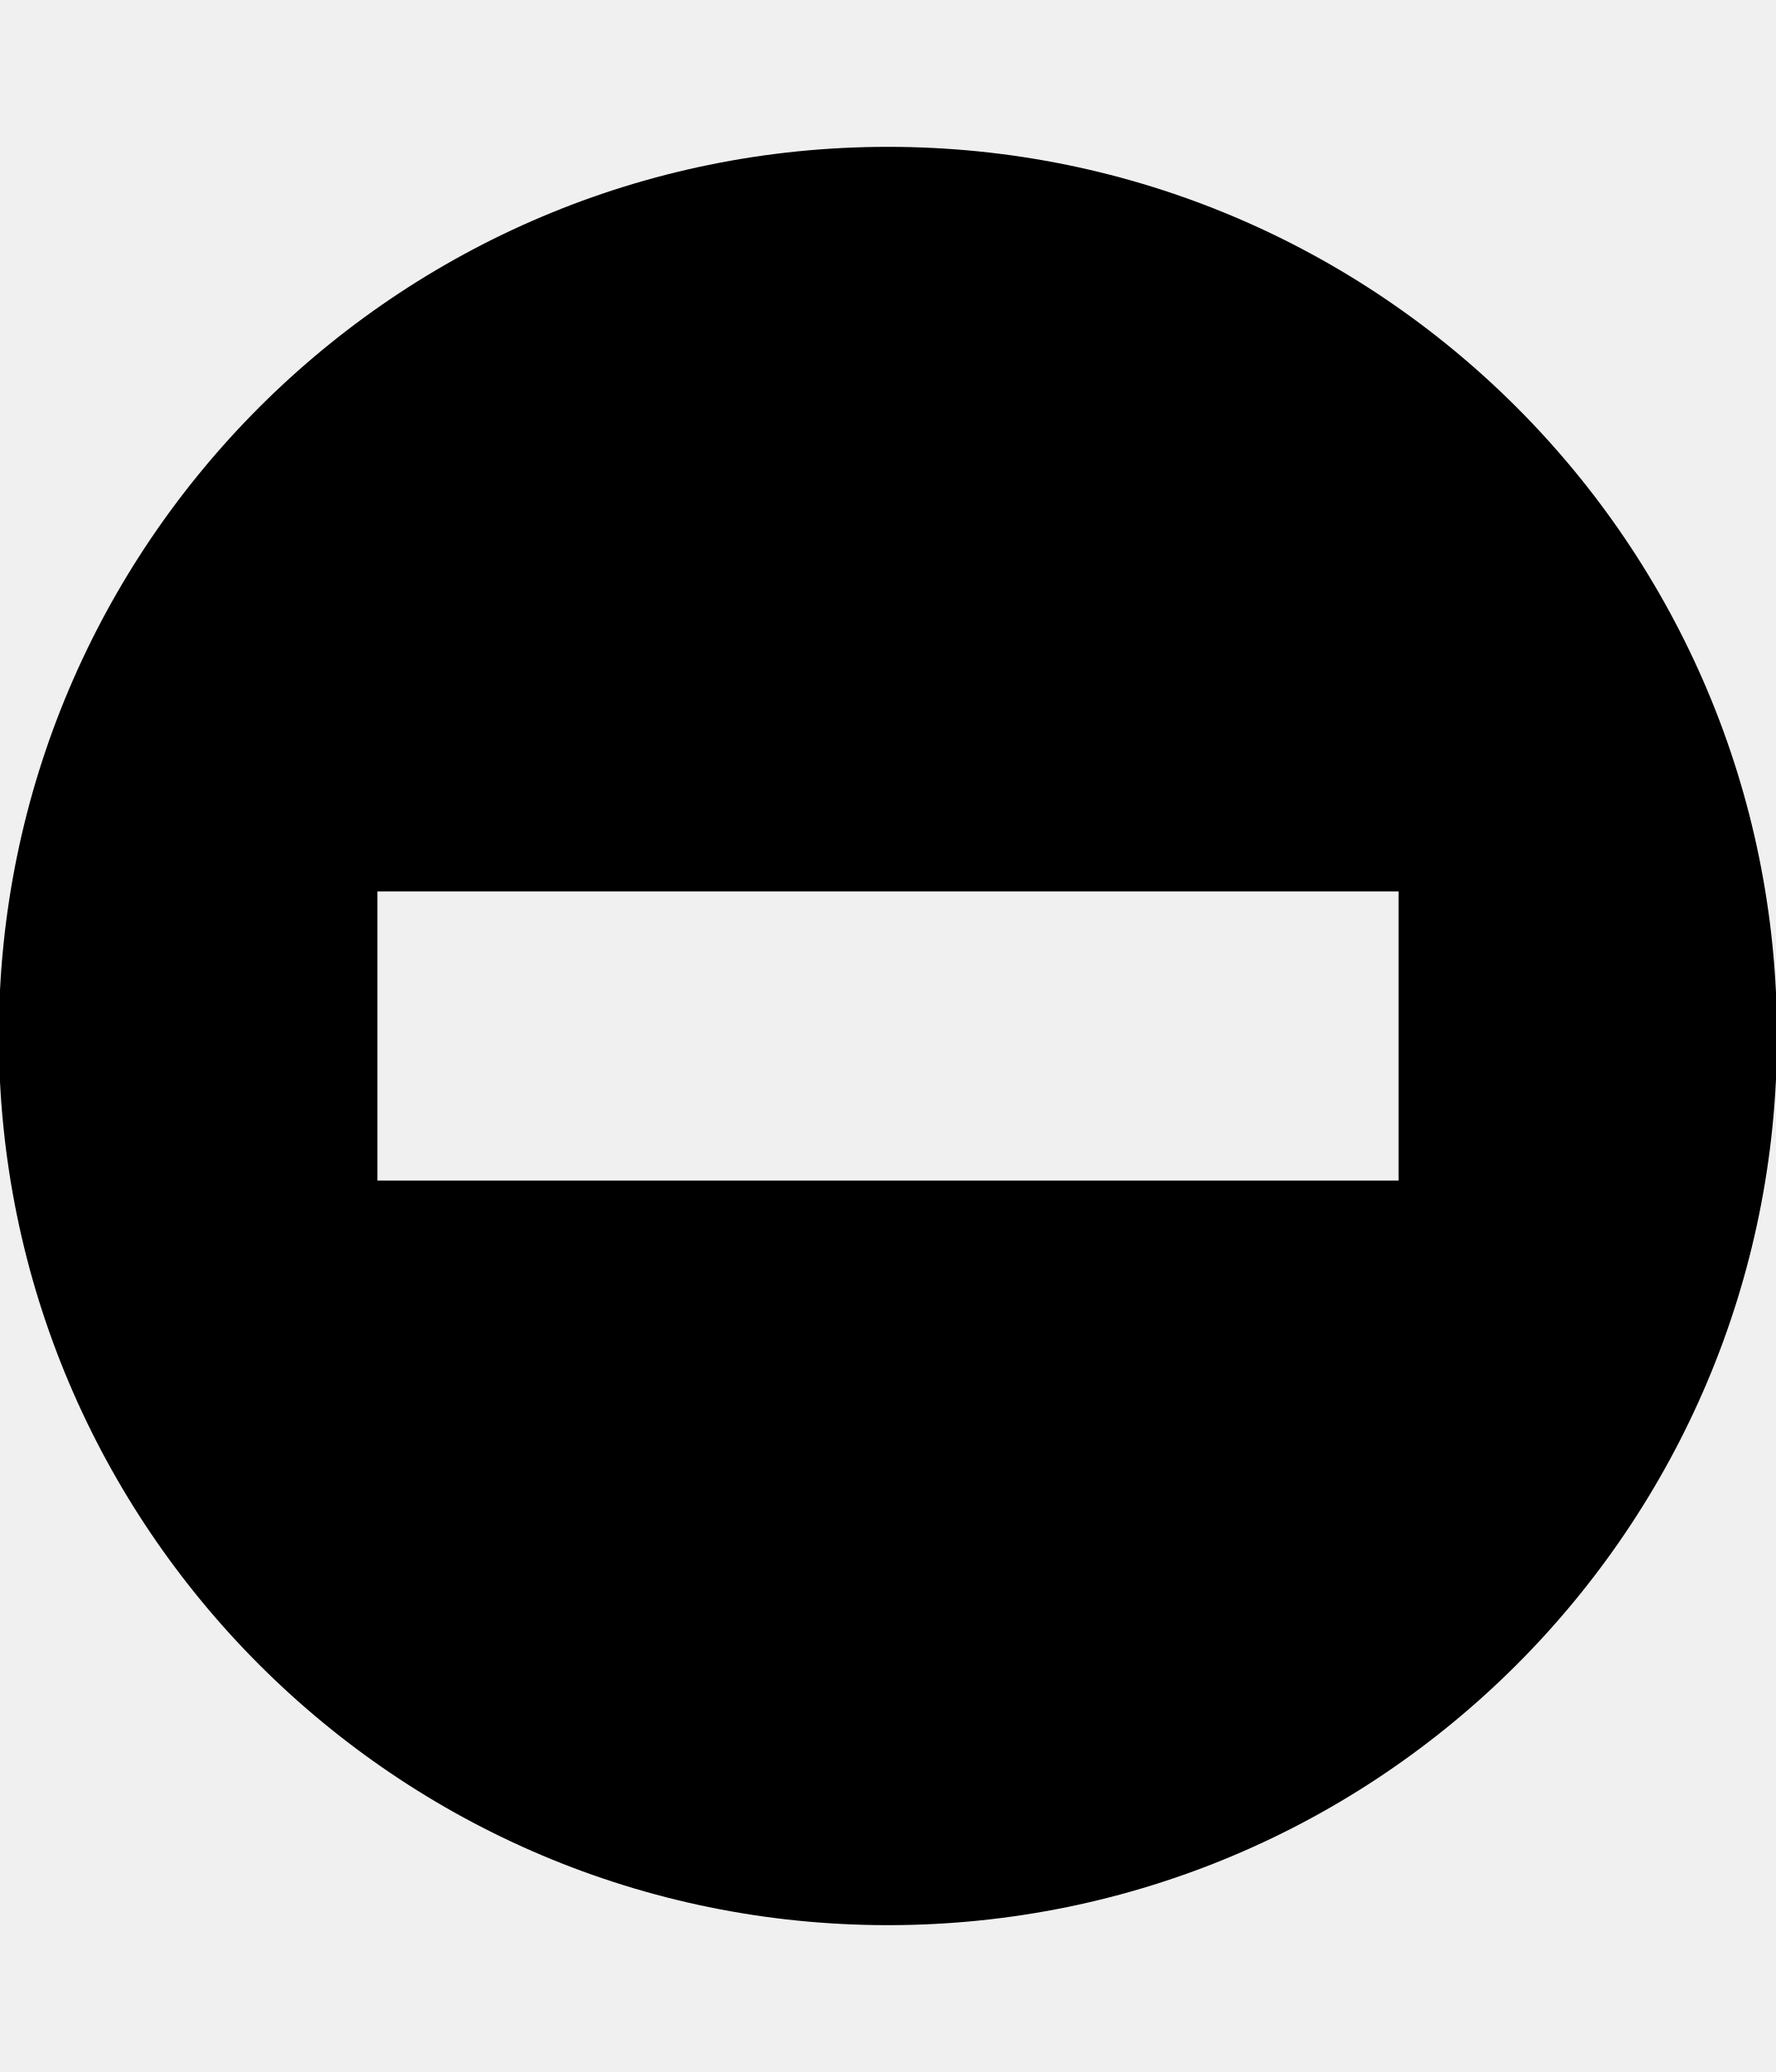
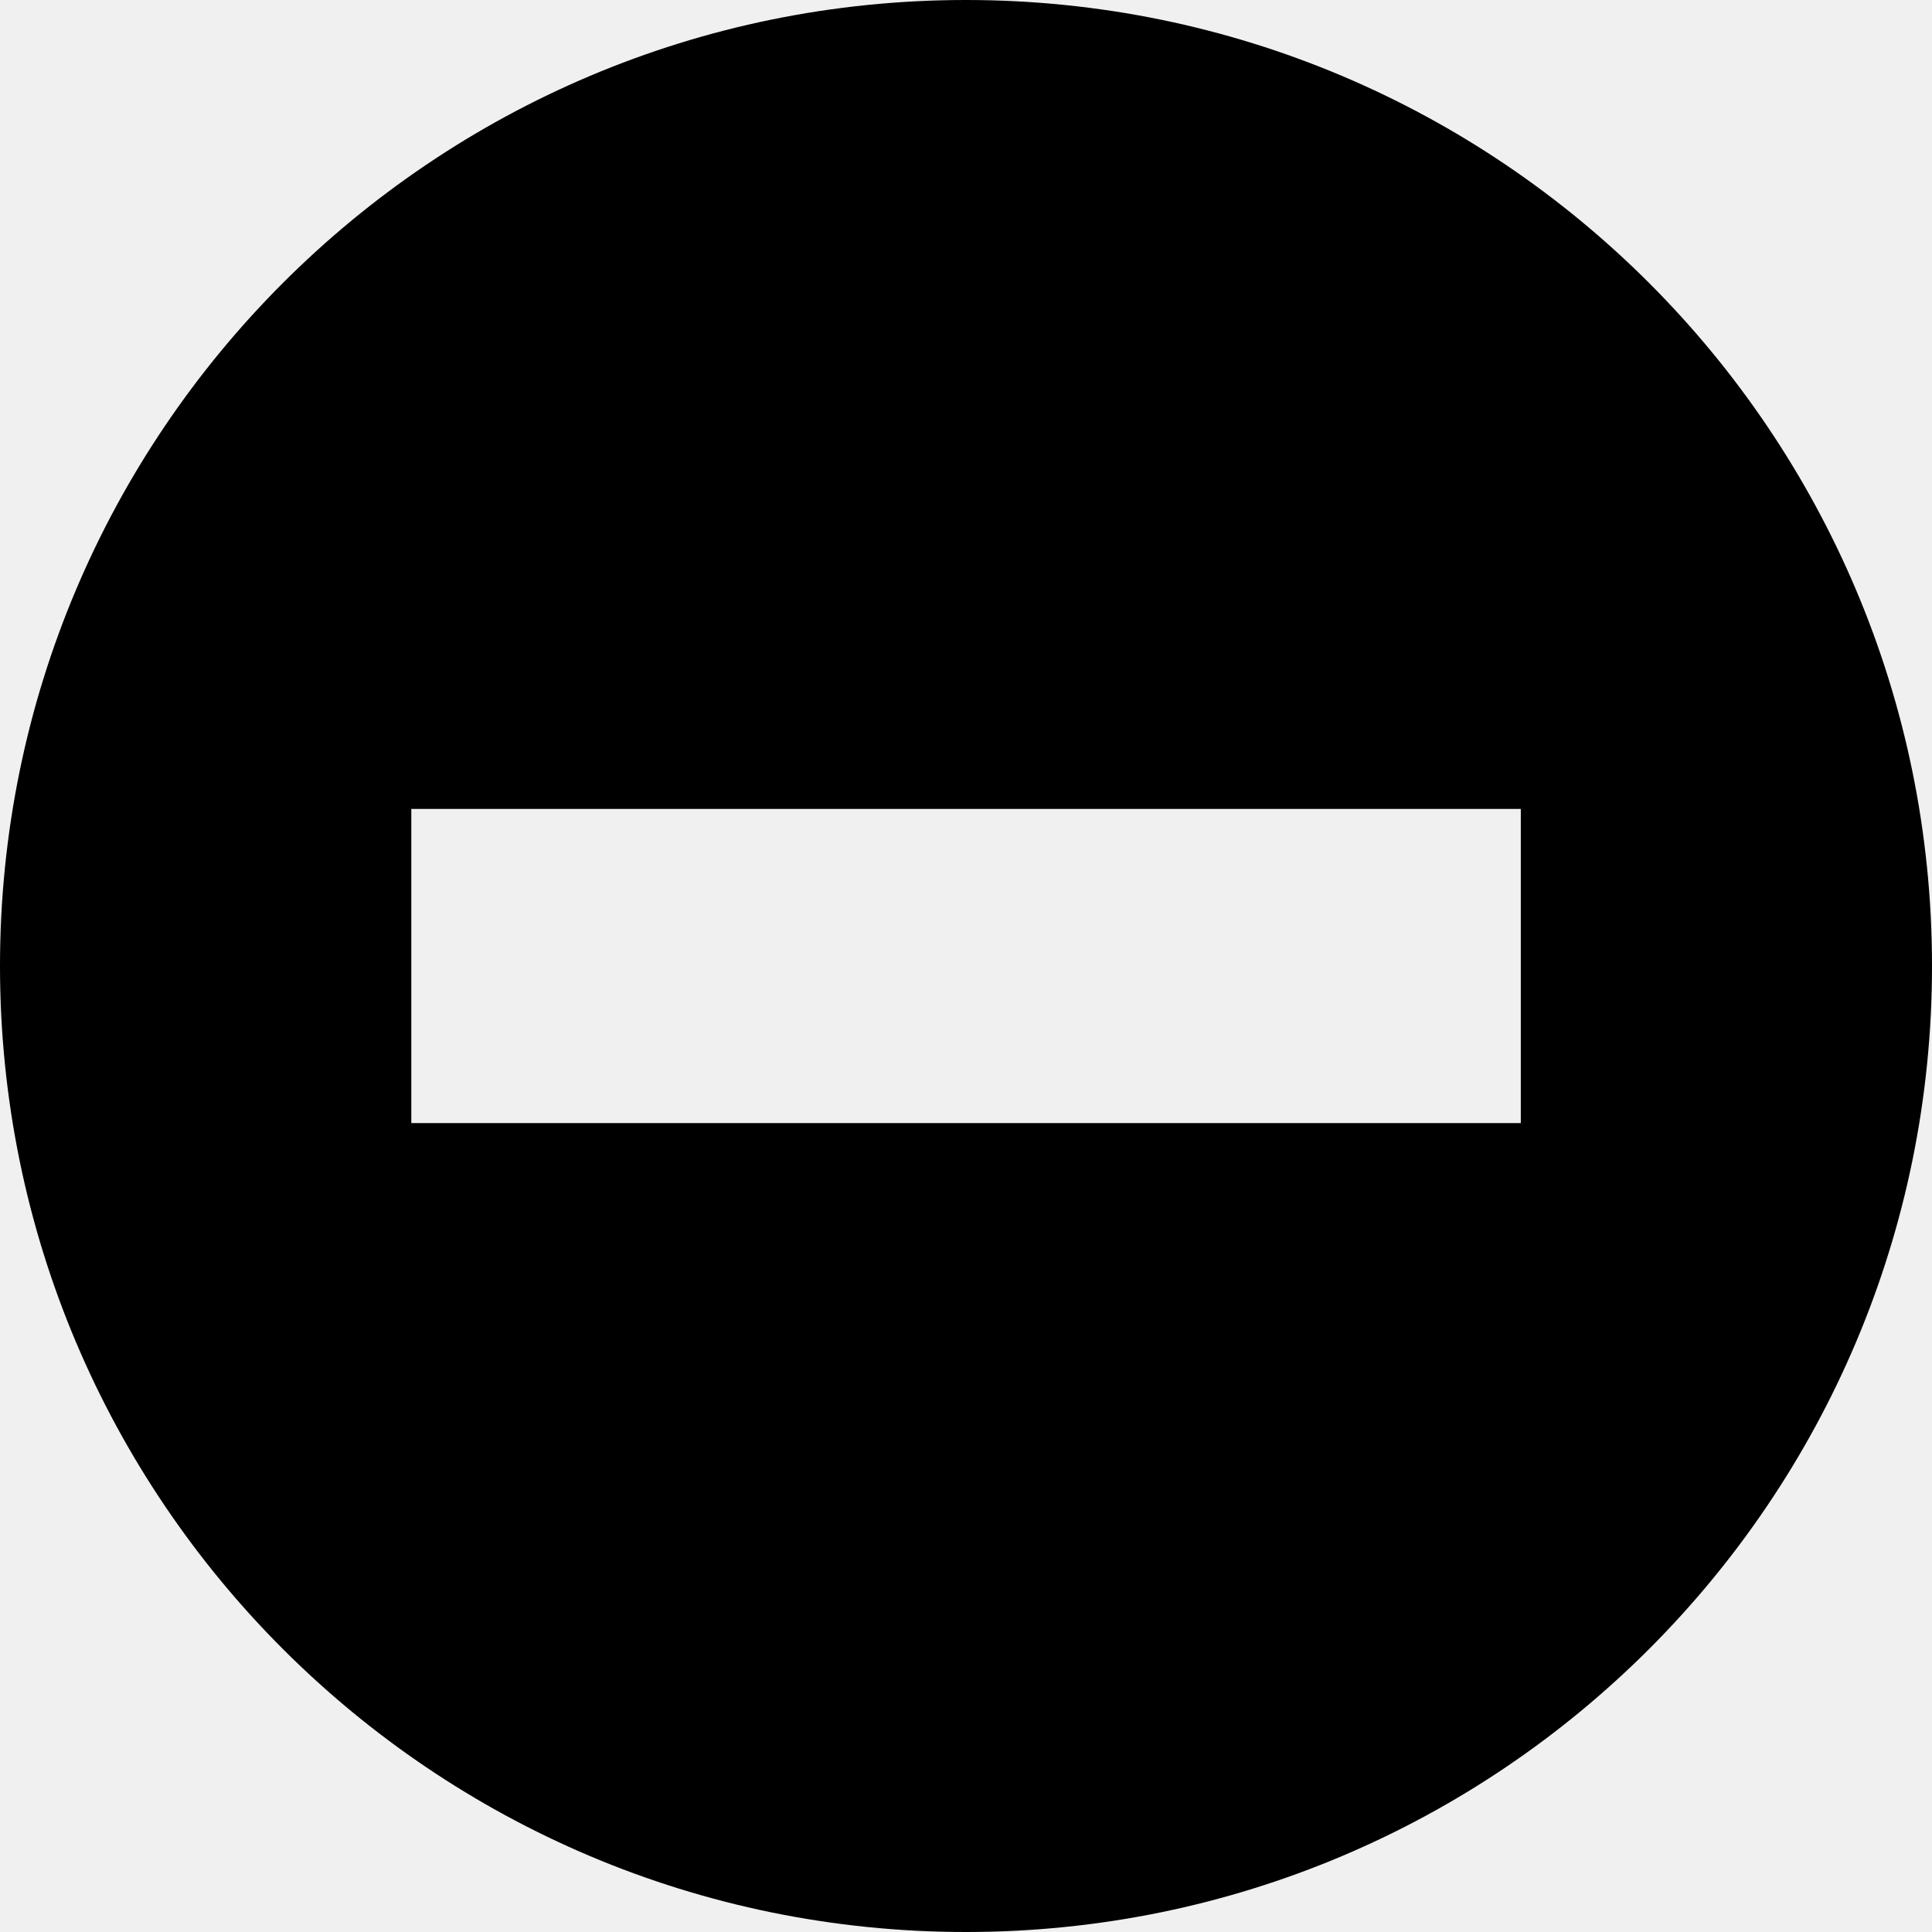
- <svg xmlns="http://www.w3.org/2000/svg" id="svg2" style="margin-top:9px;margin-left:10px;" version="1.1" data-tags="remove-circle, cancel, close, remove, delete" height="896" width="768" data-du="" viewBox="0 0 768 896">
+ <svg xmlns="http://www.w3.org/2000/svg" id="svg2" version="1.1" data-tags="remove-circle, cancel, close, remove, delete" height="1200" width="1200" data-du="" viewBox="0 0 1200 1200">
  <defs id="defs32">
    <pattern id="pattern13199" width="811.314" patternUnits="userSpaceOnUse" patternTransform="translate(-1692.996,113.8855)" height="483.721">
      <path id="path13201" filter="url(#filter3767)" d="M241.86,83.182H569.453A158.678,158.678 0 0 1 728.131,241.86V241.86A158.678,158.678 0 0 1 569.453,400.538H241.86A158.678,158.678 0 0 1 83.182,241.86V241.86A158.678,158.678 0 0 1 241.86,83.182" />
    </pattern>
    <mask id="mask13195" maskUnits="userSpaceOnUse">
-       <path id="path13197" stroke="#000" fill="#fff" d="m-957.186,582.246 40.949,-299.441 -144.602,-8.958 -10.237,67.822 -12.797,11.517 -8.958,216.263 -65.263,-21.754 14.076,-270.009 -74.22,-6.398 -11.517,28.152 -14.076,225.22 -42.229,-8.958 2.559,-250.814 -6.398,0 -7.678,-70.381 -33.271,1.28 -1.28,29.432 -7.678,17.915 -2.559,189.39 -26.873,33.271 2.559,88.297 40.949,19.195 34.551,-46.068 284.085,76.78 49.907,-21.754" />
+       <path id="path13197" d="m -957.186,582.246 40.949,-299.441 -144.602,-8.958 -10.237,67.822 -12.797,11.517 -8.958,216.263 -65.263,-21.754 14.076,-270.009 -74.22,-6.398 -11.517,28.152 -14.076,225.22 -42.229,-8.958 2.559,-250.814 -6.398,0 -7.678,-70.381 -33.271,1.28 -1.28,29.432 -7.678,17.915 -2.559,189.39 -26.873,33.271 2.559,88.297 40.949,19.195 34.551,-46.068 284.085,76.78 49.907,-21.754" style="fill:#ffffff;stroke:#000000" />
    </mask>
-     <filter id="filter13191" y="-.262" x="-.129" width="1.258" height="1.524">
+     <filter id="filter13191" y="-0.262" x="-0.129" width="1.258" height="1.524" color-interpolation-filters="sRGB">
      <feGaussianBlur id="feGaussianBlur13193" stdDeviation="34.659" />
    </filter>
  </defs>
-   <path id="path14583" d="M 384,63.5 C 171.647,63.5 -0.5,235.647 -0.5,448 -0.5,660.353 171.647,832.5 384,832.5 596.354,832.5 768.5,660.353 768.5,448 768.5,235.647 596.354,63.5 384,63.5 z M 163.213,385.481 l 441.621,0 0,125.038 -441.621,0 0,-125.038 z" />
+   <path id="path14583" d="M 600,0 C 268.629,0 1.2500001e-6,268.629 1.2500001e-6,600 1.2500001e-6,931.371 268.629,1200 600,1200 931.371,1200 1200,931.371 1200,600 1200,268.629 931.371,0 600,0 z m -344.531,502.441 689.136,0 0,195.117 -689.136,0 0,-195.117 z" />
</svg>
